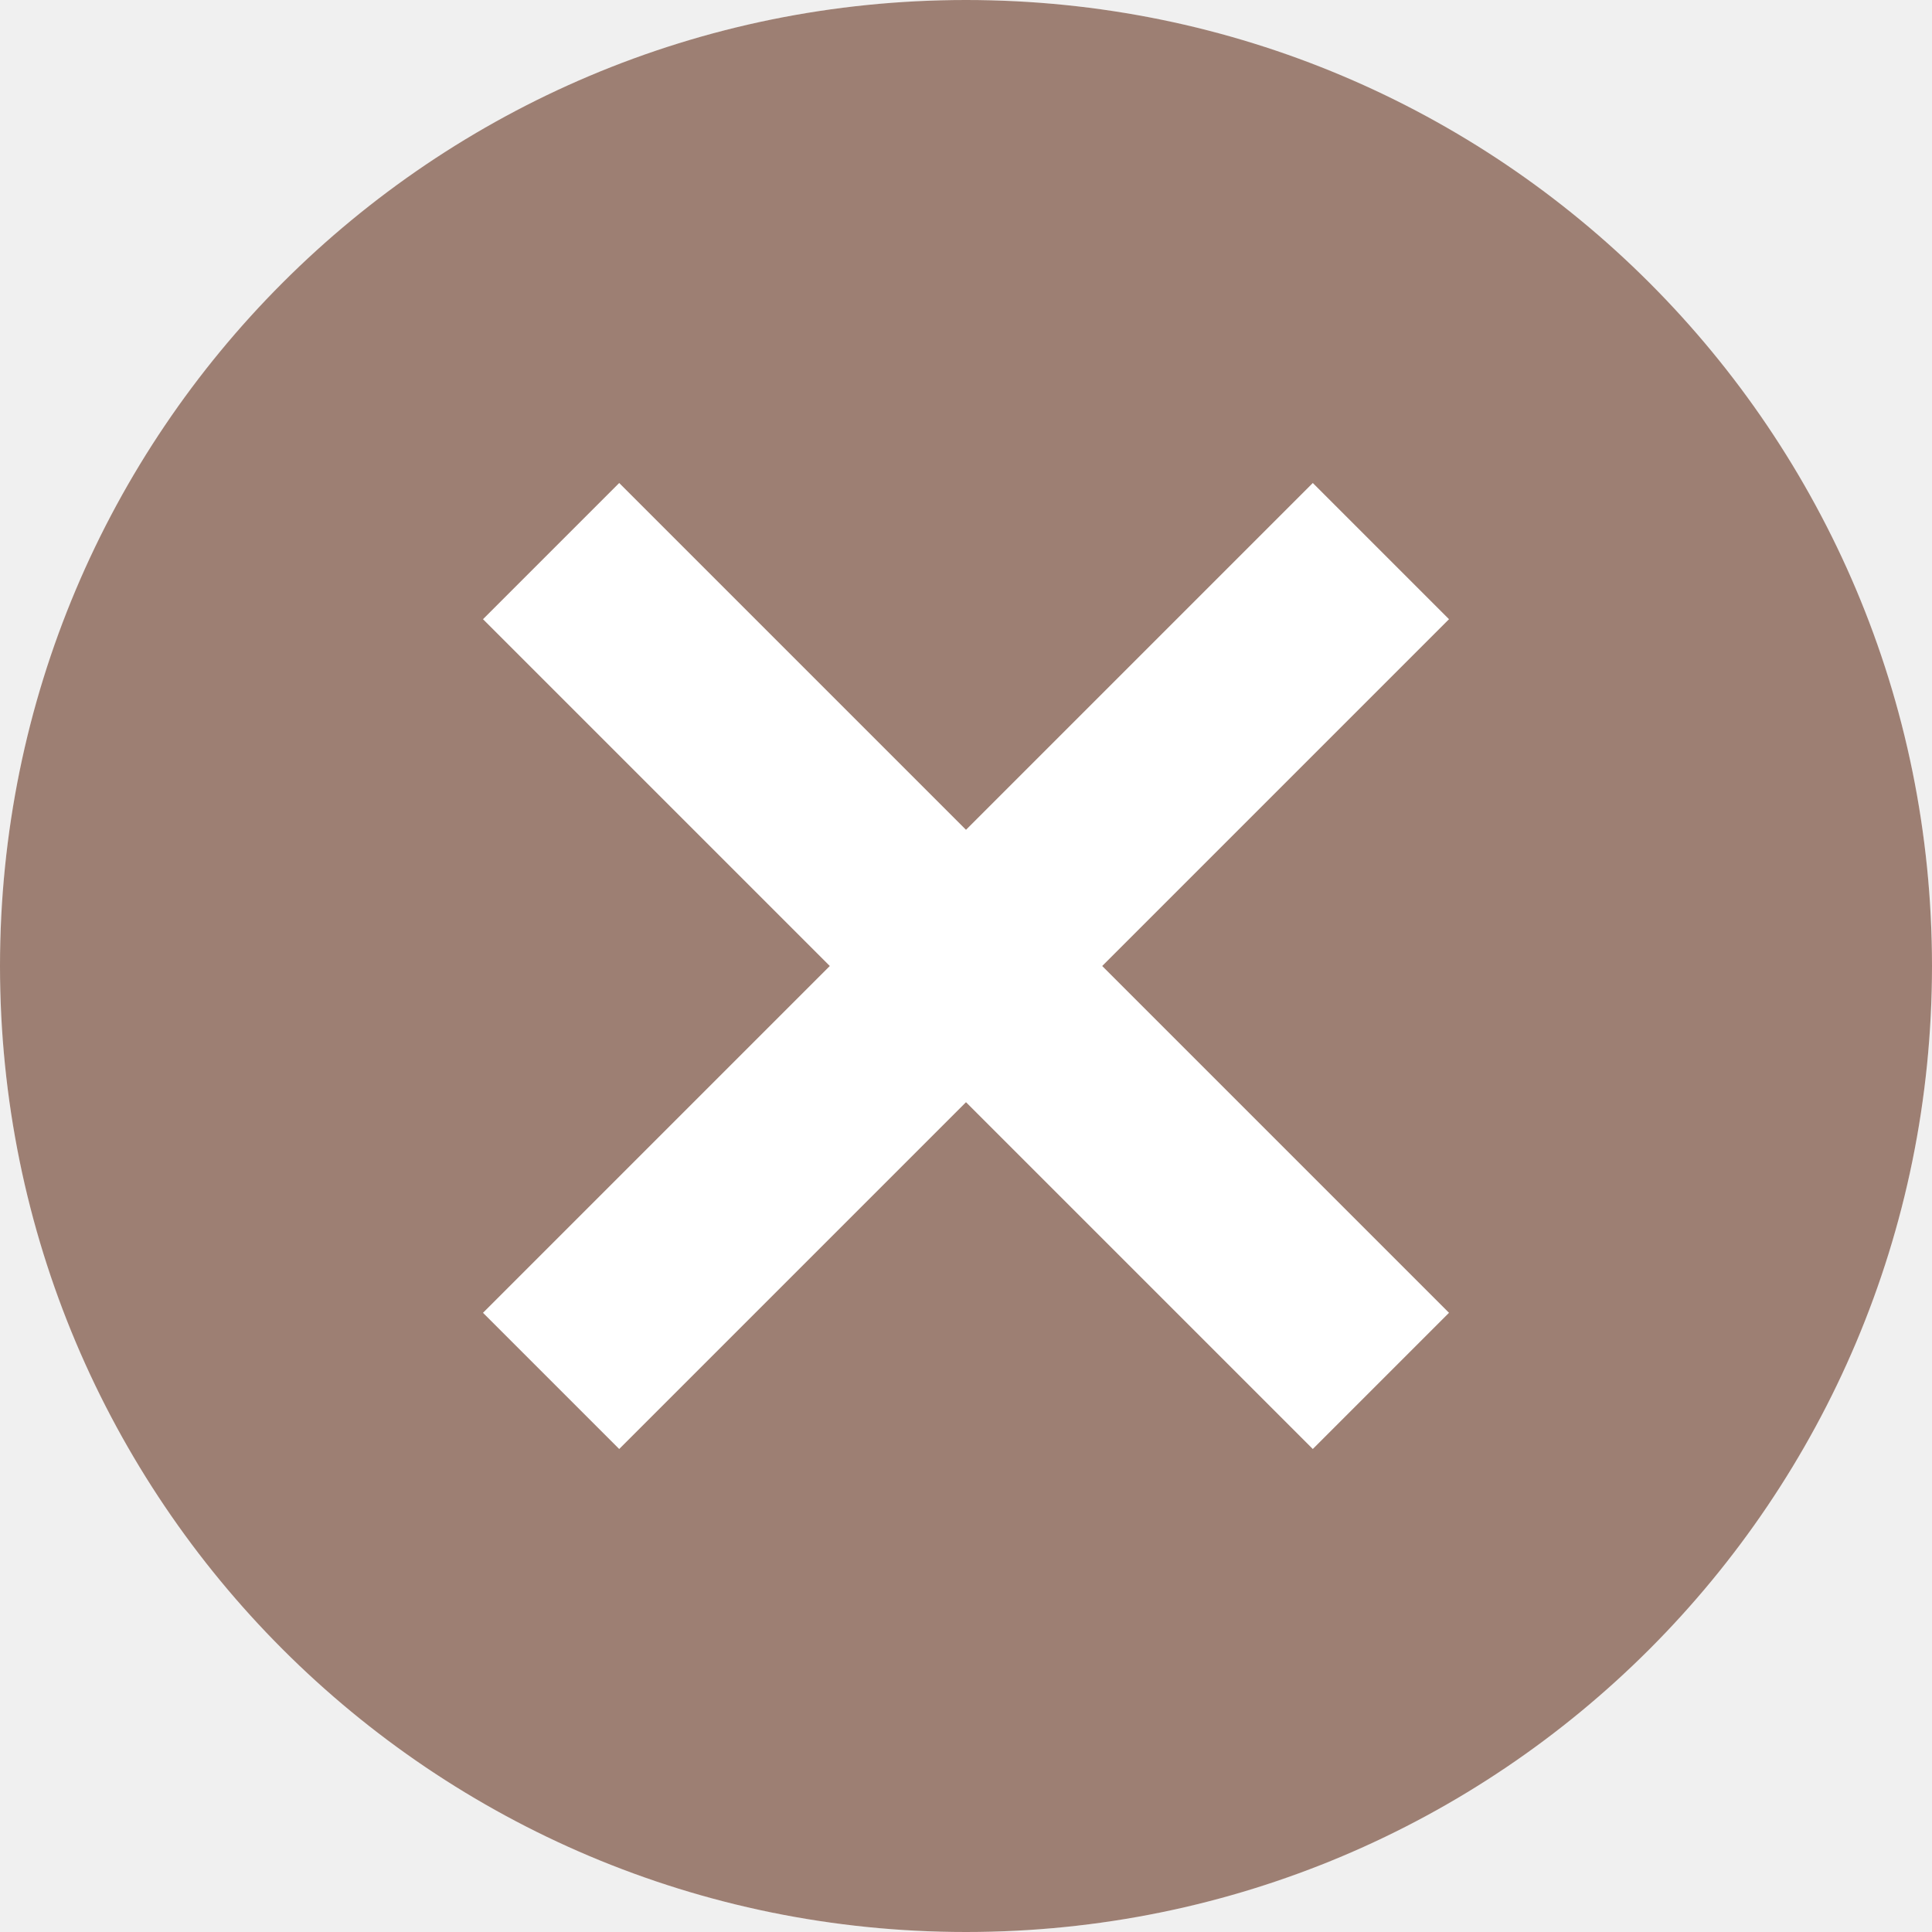
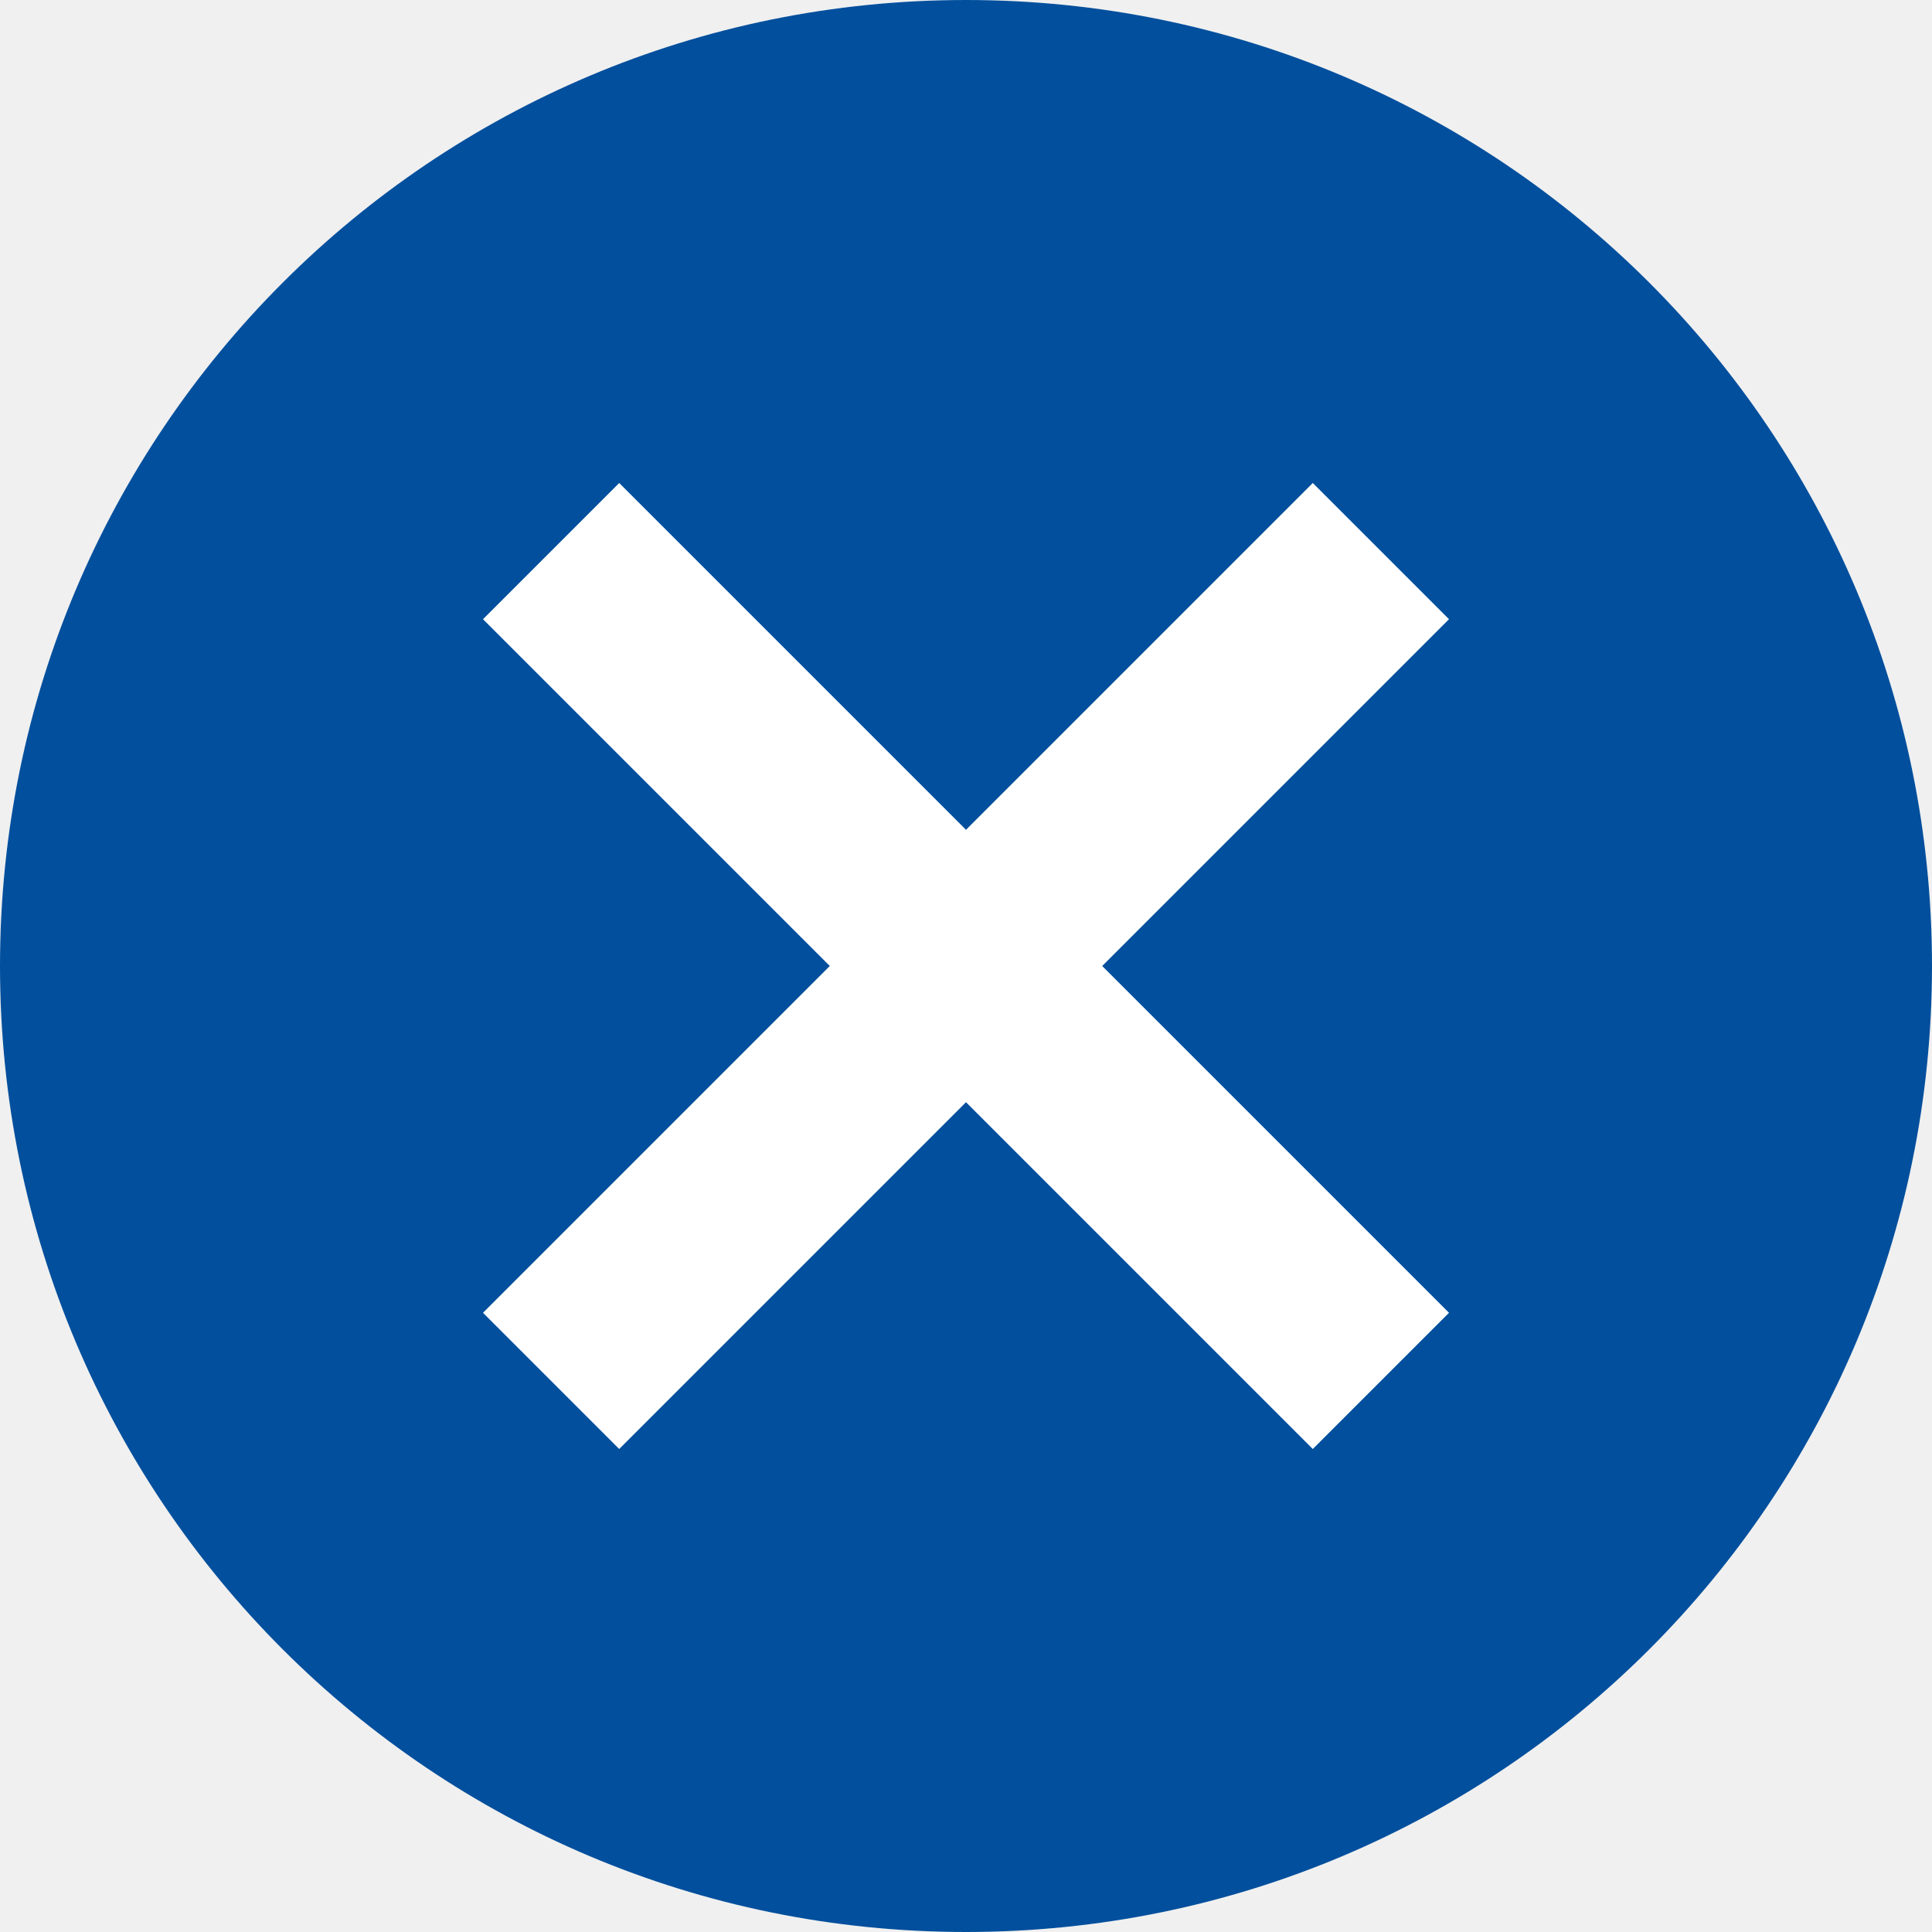
<svg xmlns="http://www.w3.org/2000/svg" width="24px" height="24px" viewBox="0 0 24 24" version="1.1">
  <g id="Page-2" stroke="none" stroke-width="1" fill="none" fill-rule="evenodd">
    <g id="Notify_Thankyou" transform="translate(-320, -37)">
      <g id="Group-3" transform="translate(320, 37)">
        <circle id="Oval" fill="#FFFFFF" cx="12" cy="12" r="12" />
-         <path d="M12,0 C5.364,0 0,5.364 0,12 C0,18.636 5.364,24 12,24 C18.636,24 24,18.636 24,12 C24,5.364 18.636,0 12,0 L12,0 Z M18,16.308 L16.308,18 L12,13.692 L7.692,18 L6,16.308 L10.308,12 L6,7.692 L7.692,6 L12,10.308 L16.308,6 L18,7.692 L13.692,12 L18,16.308 L18,16.308 Z" id="Shape" fill="#9D7F73" />
+         <path d="M12,0 C5.364,0 0,5.364 0,12 C0,18.636 5.364,24 12,24 C18.636,24 24,18.636 24,12 C24,5.364 18.636,0 12,0 L12,0 Z M18,16.308 L16.308,18 L12,13.692 L7.692,18 L6,16.308 L10.308,12 L6,7.692 L7.692,6 L12,10.308 L16.308,6 L18,7.692 L13.692,12 L18,16.308 L18,16.308 Z" id="Shape" fill="#024F9D" />
      </g>
    </g>
  </g>
</svg>
